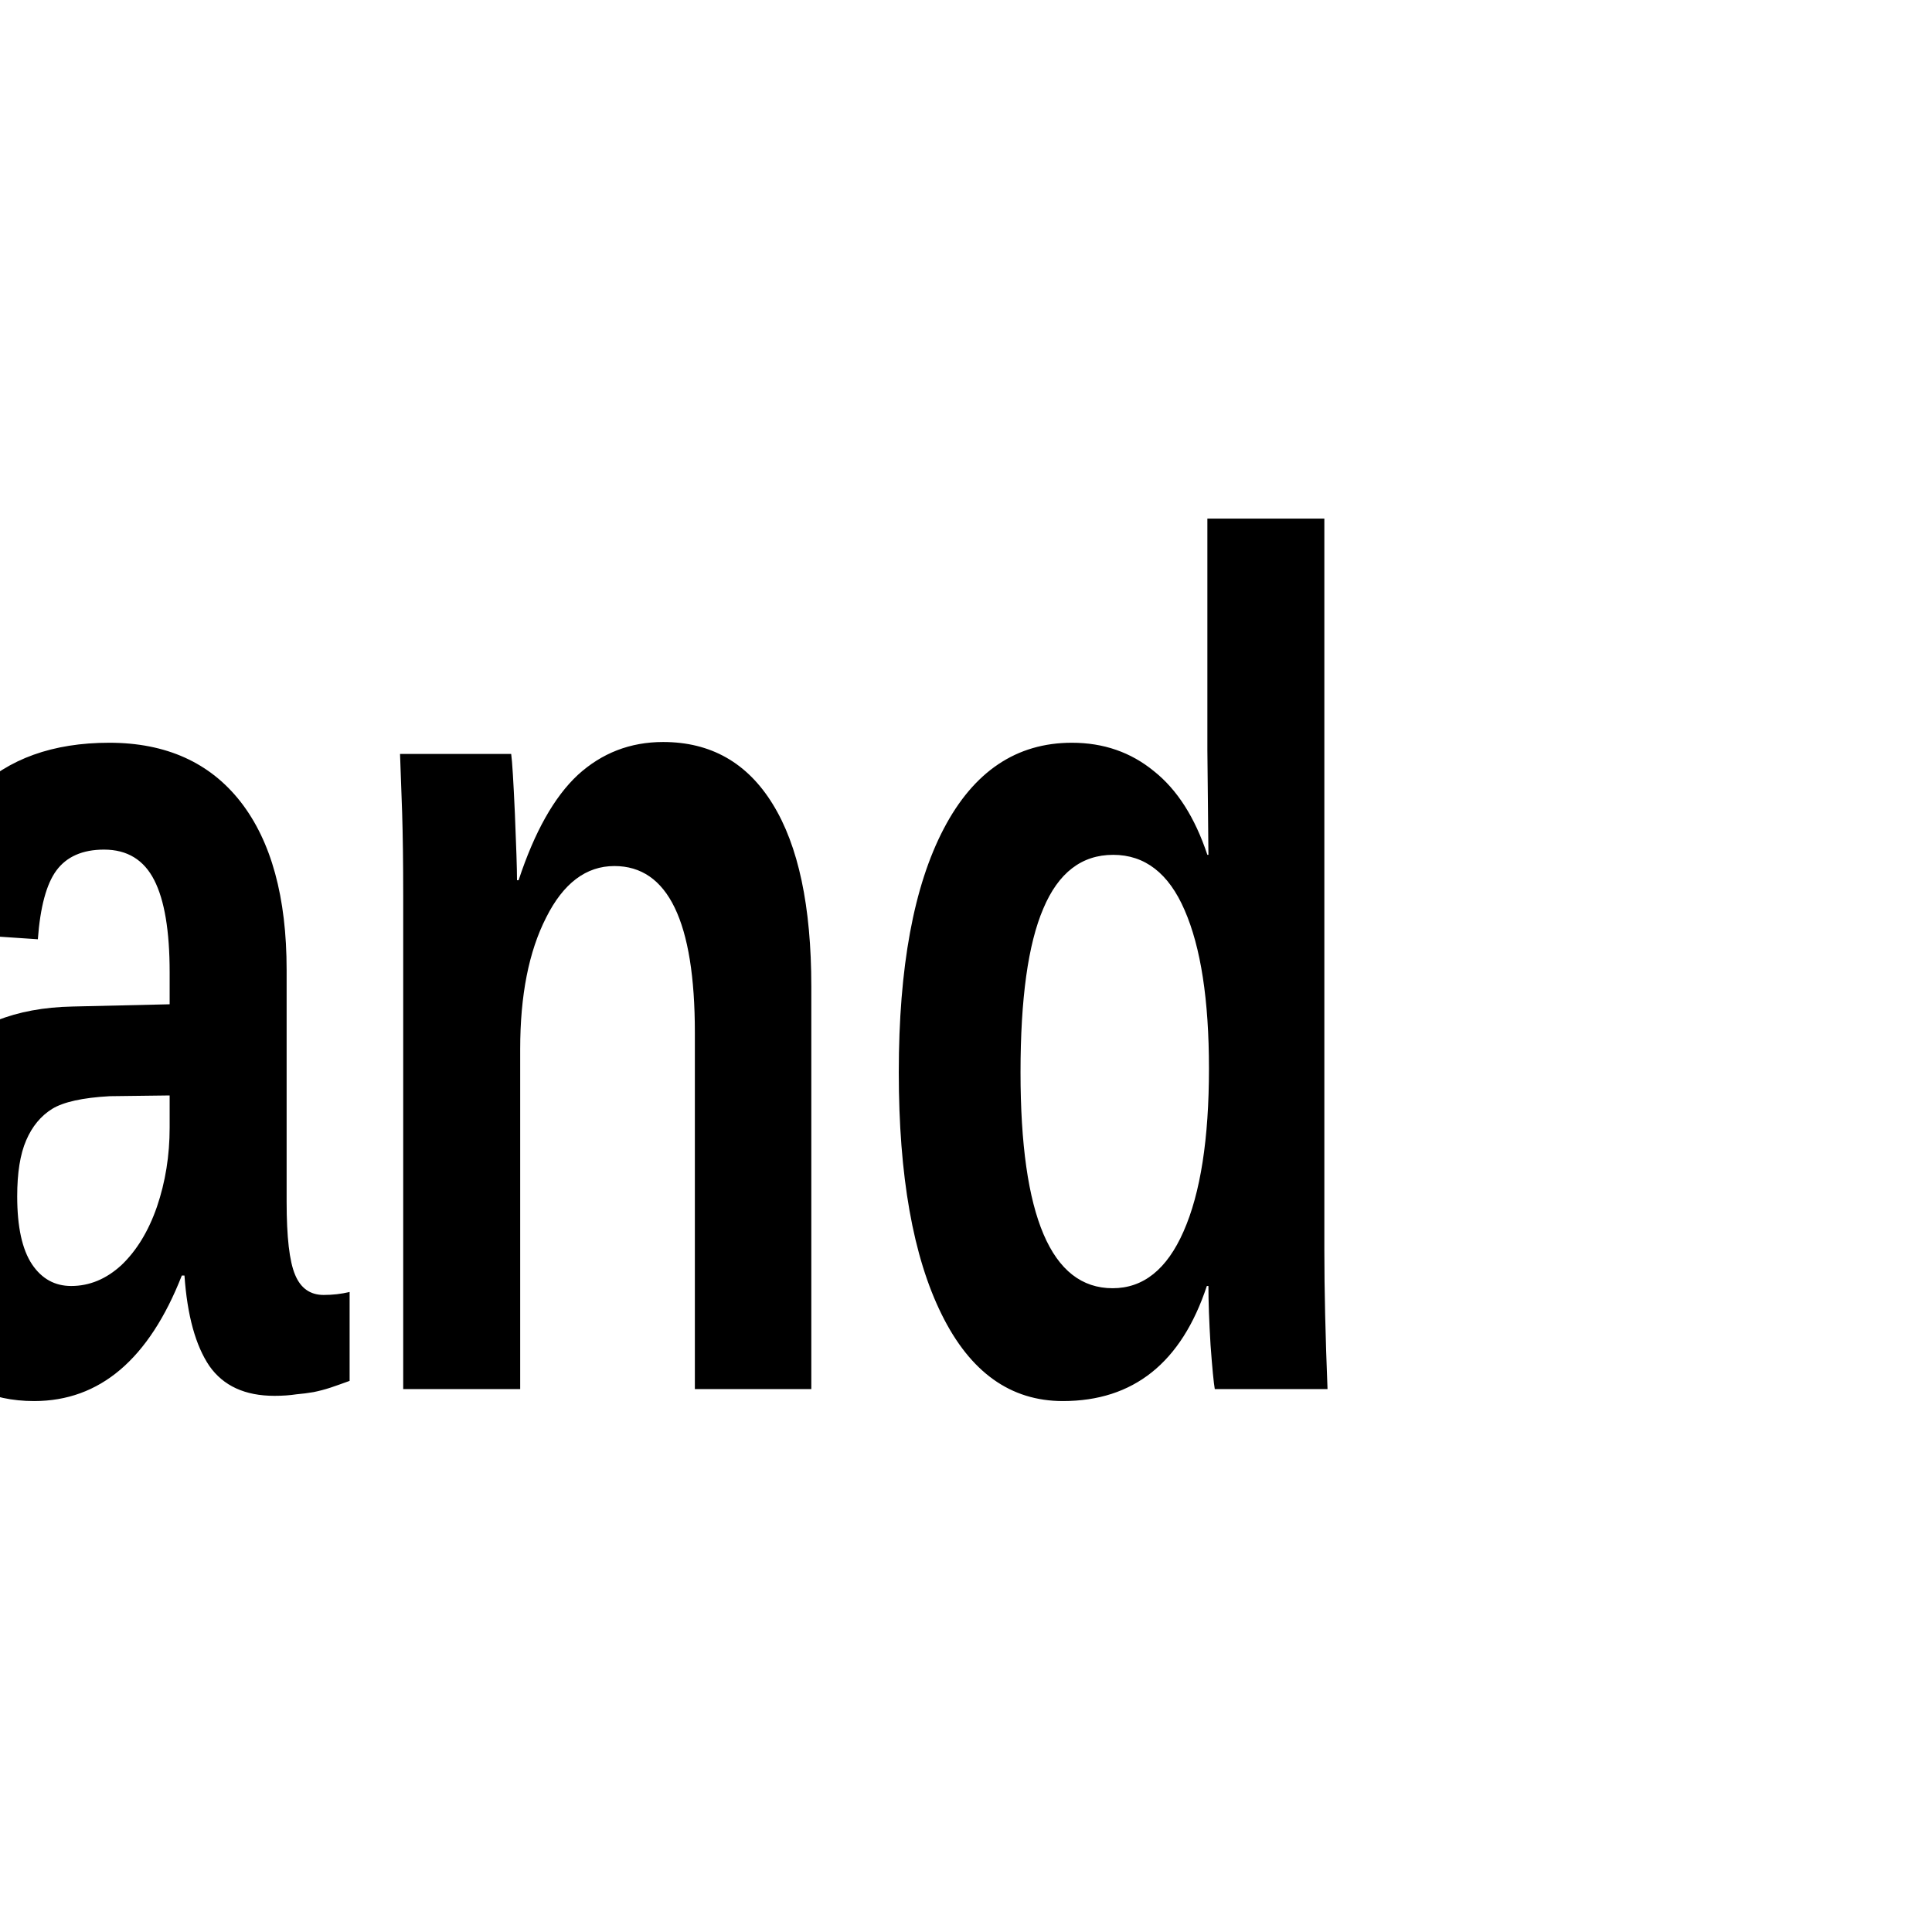
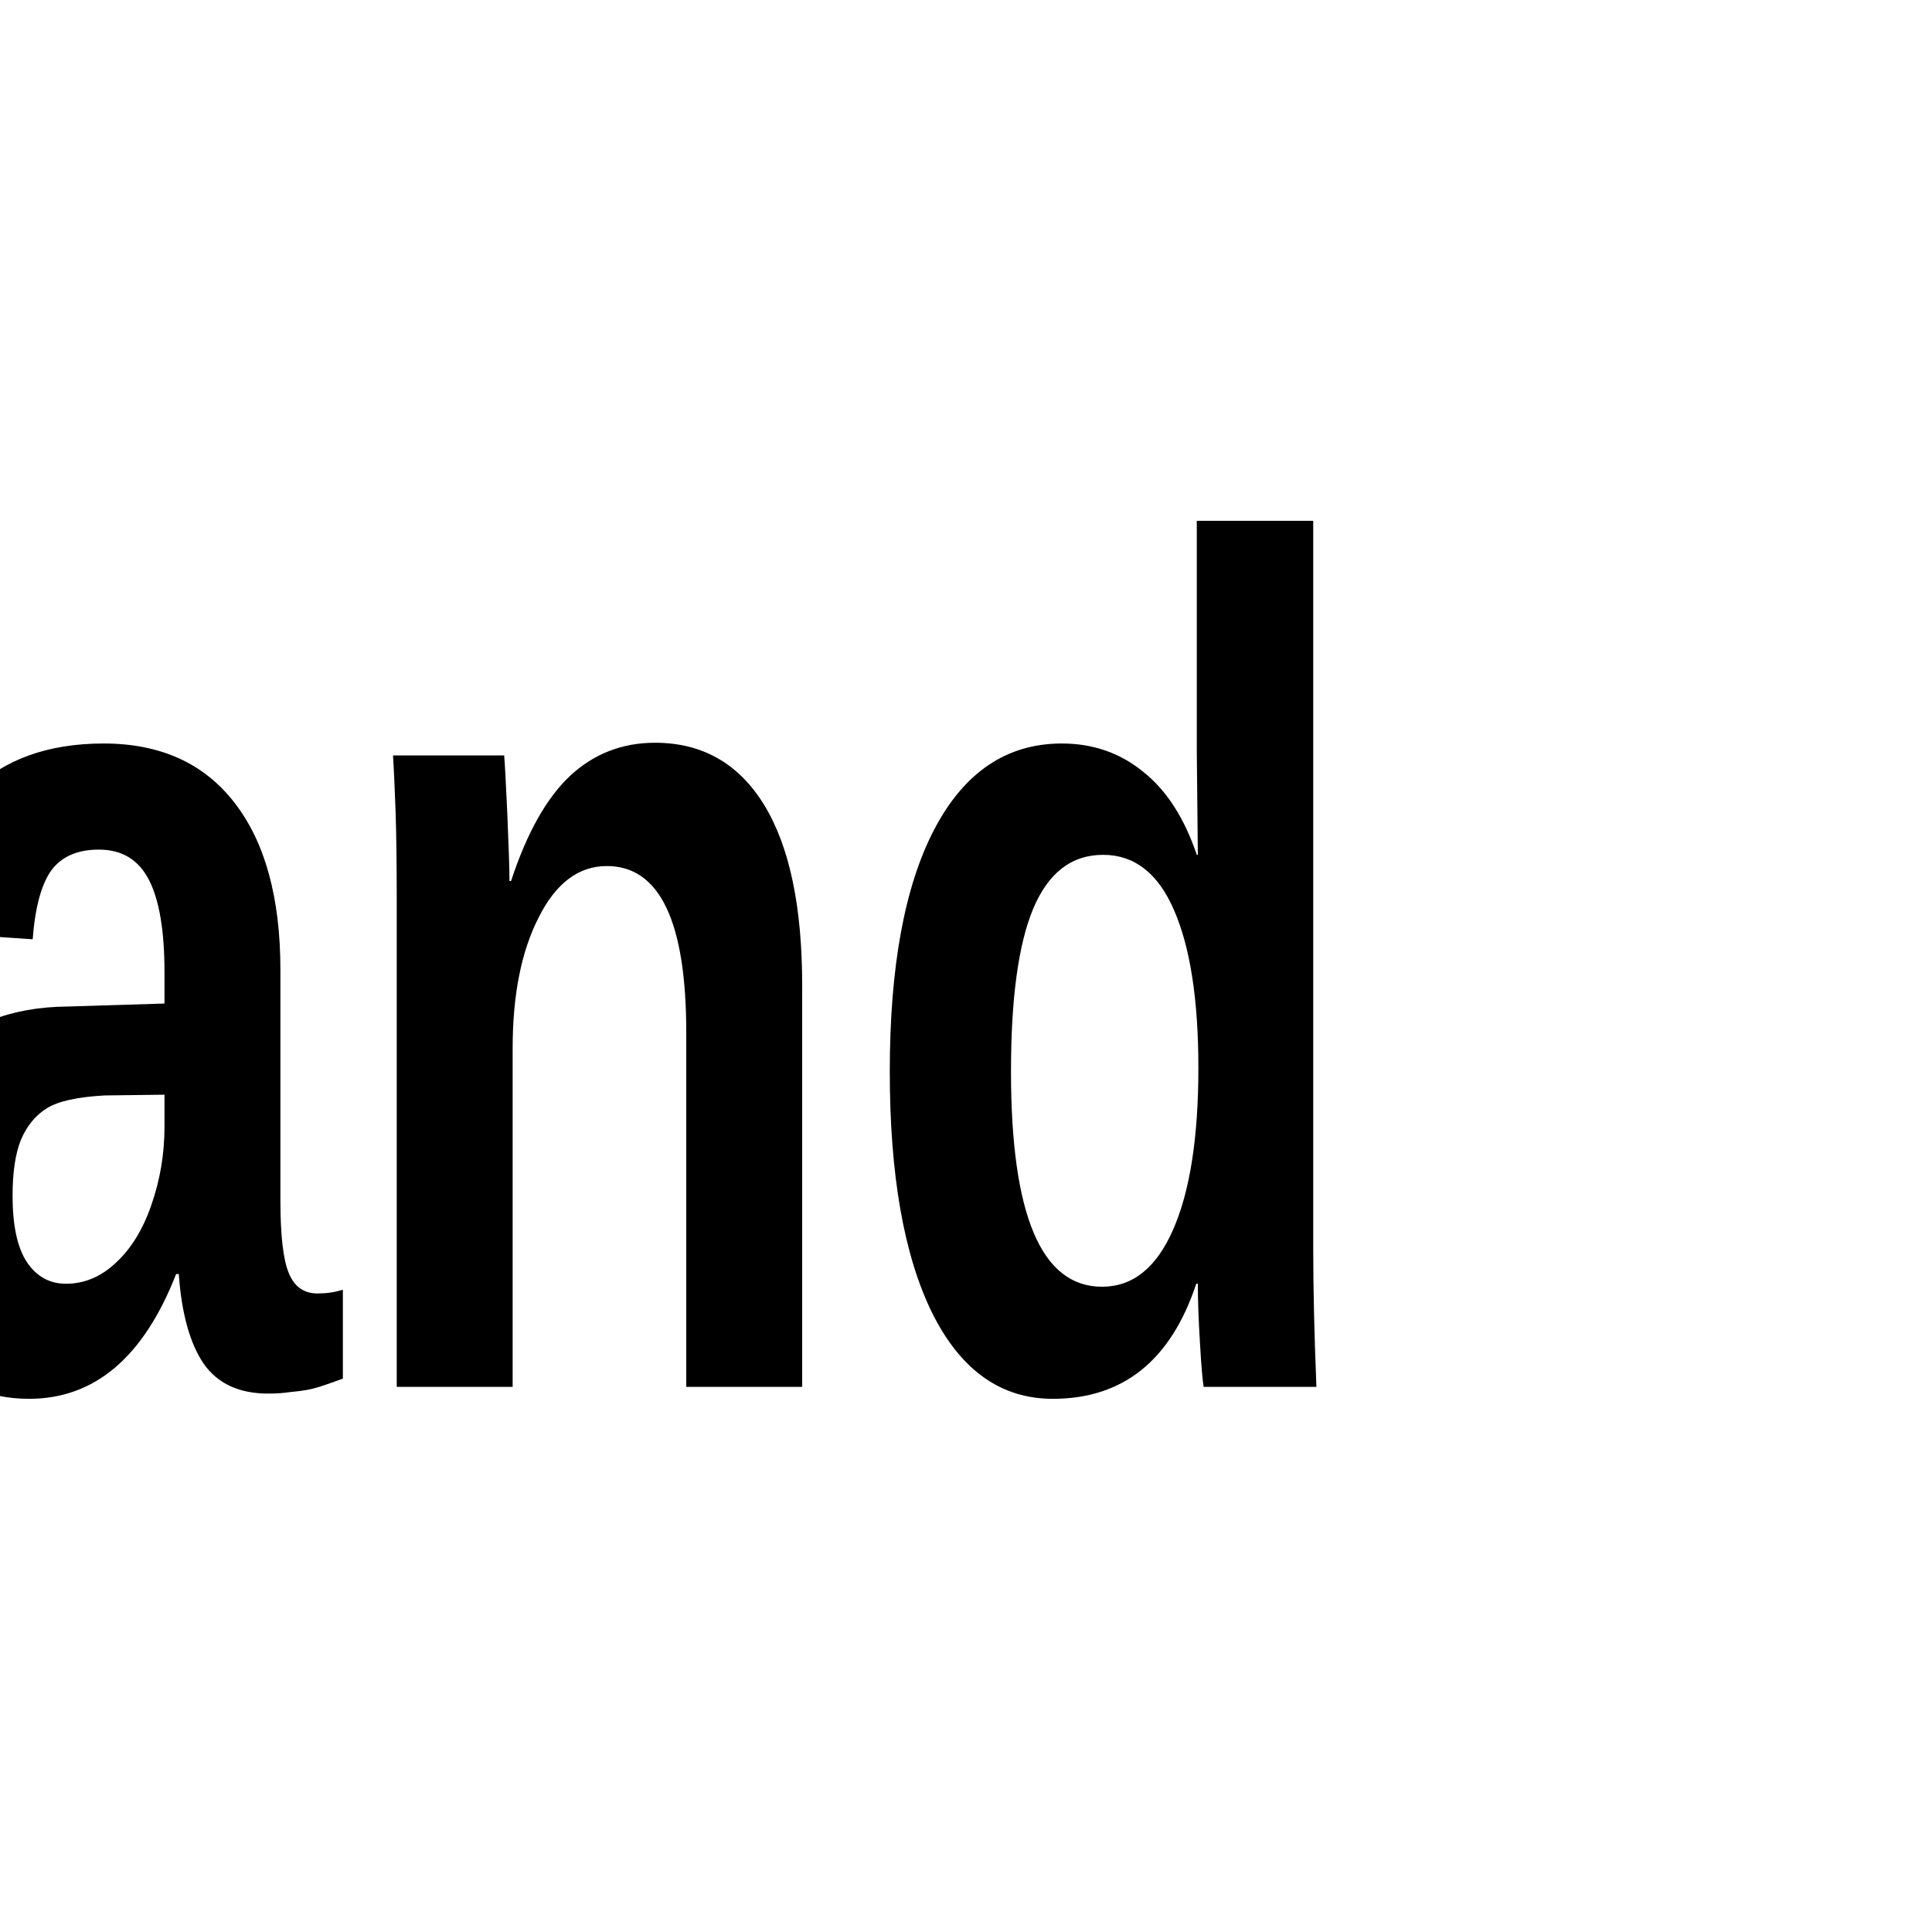
- <svg xmlns="http://www.w3.org/2000/svg" version="1.1" width="48" height="48" id="svg11300">
+ <svg xmlns="http://www.w3.org/2000/svg" id="svg11300" height="48" width="48" version="1.1">
  <defs id="defs3" />
-   <text x="28.982" y="29.045" transform="scale(0.8416471,1.188146)" id="text3029" xml:space="preserve" style="font-size:25.124px;font-style:normal;font-variant:normal;font-weight:bold;font-stretch:normal;text-align:center;line-height:125%;writing-mode:lr-tb;text-anchor:middle;fill:#000000;fill-opacity:1;stroke:none;font-family:Arial;-inkscape-font-specification:Arial Bold">
-     <tspan x="28.982" y="29.045" id="tspan3031" style="stroke:none">and</tspan>
+   <text style="font-size:25px;font-style:normal;font-variant:normal;font-weight:bold;font-stretch:normal;text-align:center;line-height:125%;writing-mode:lr-tb;text-anchor:middle;fill:#000000;fill-opacity:1;stroke:none;font-family:Arial;-inkscape-font-specification:Arial Bold" xml:space="preserve" id="text3029" transform="scale(0.8416471,1.188146)" y="29.0" x="28.7">
+     <tspan style="stroke:none" id="tspan3031" y="29.0" x="28.7">and</tspan>
  </text>
</svg>
